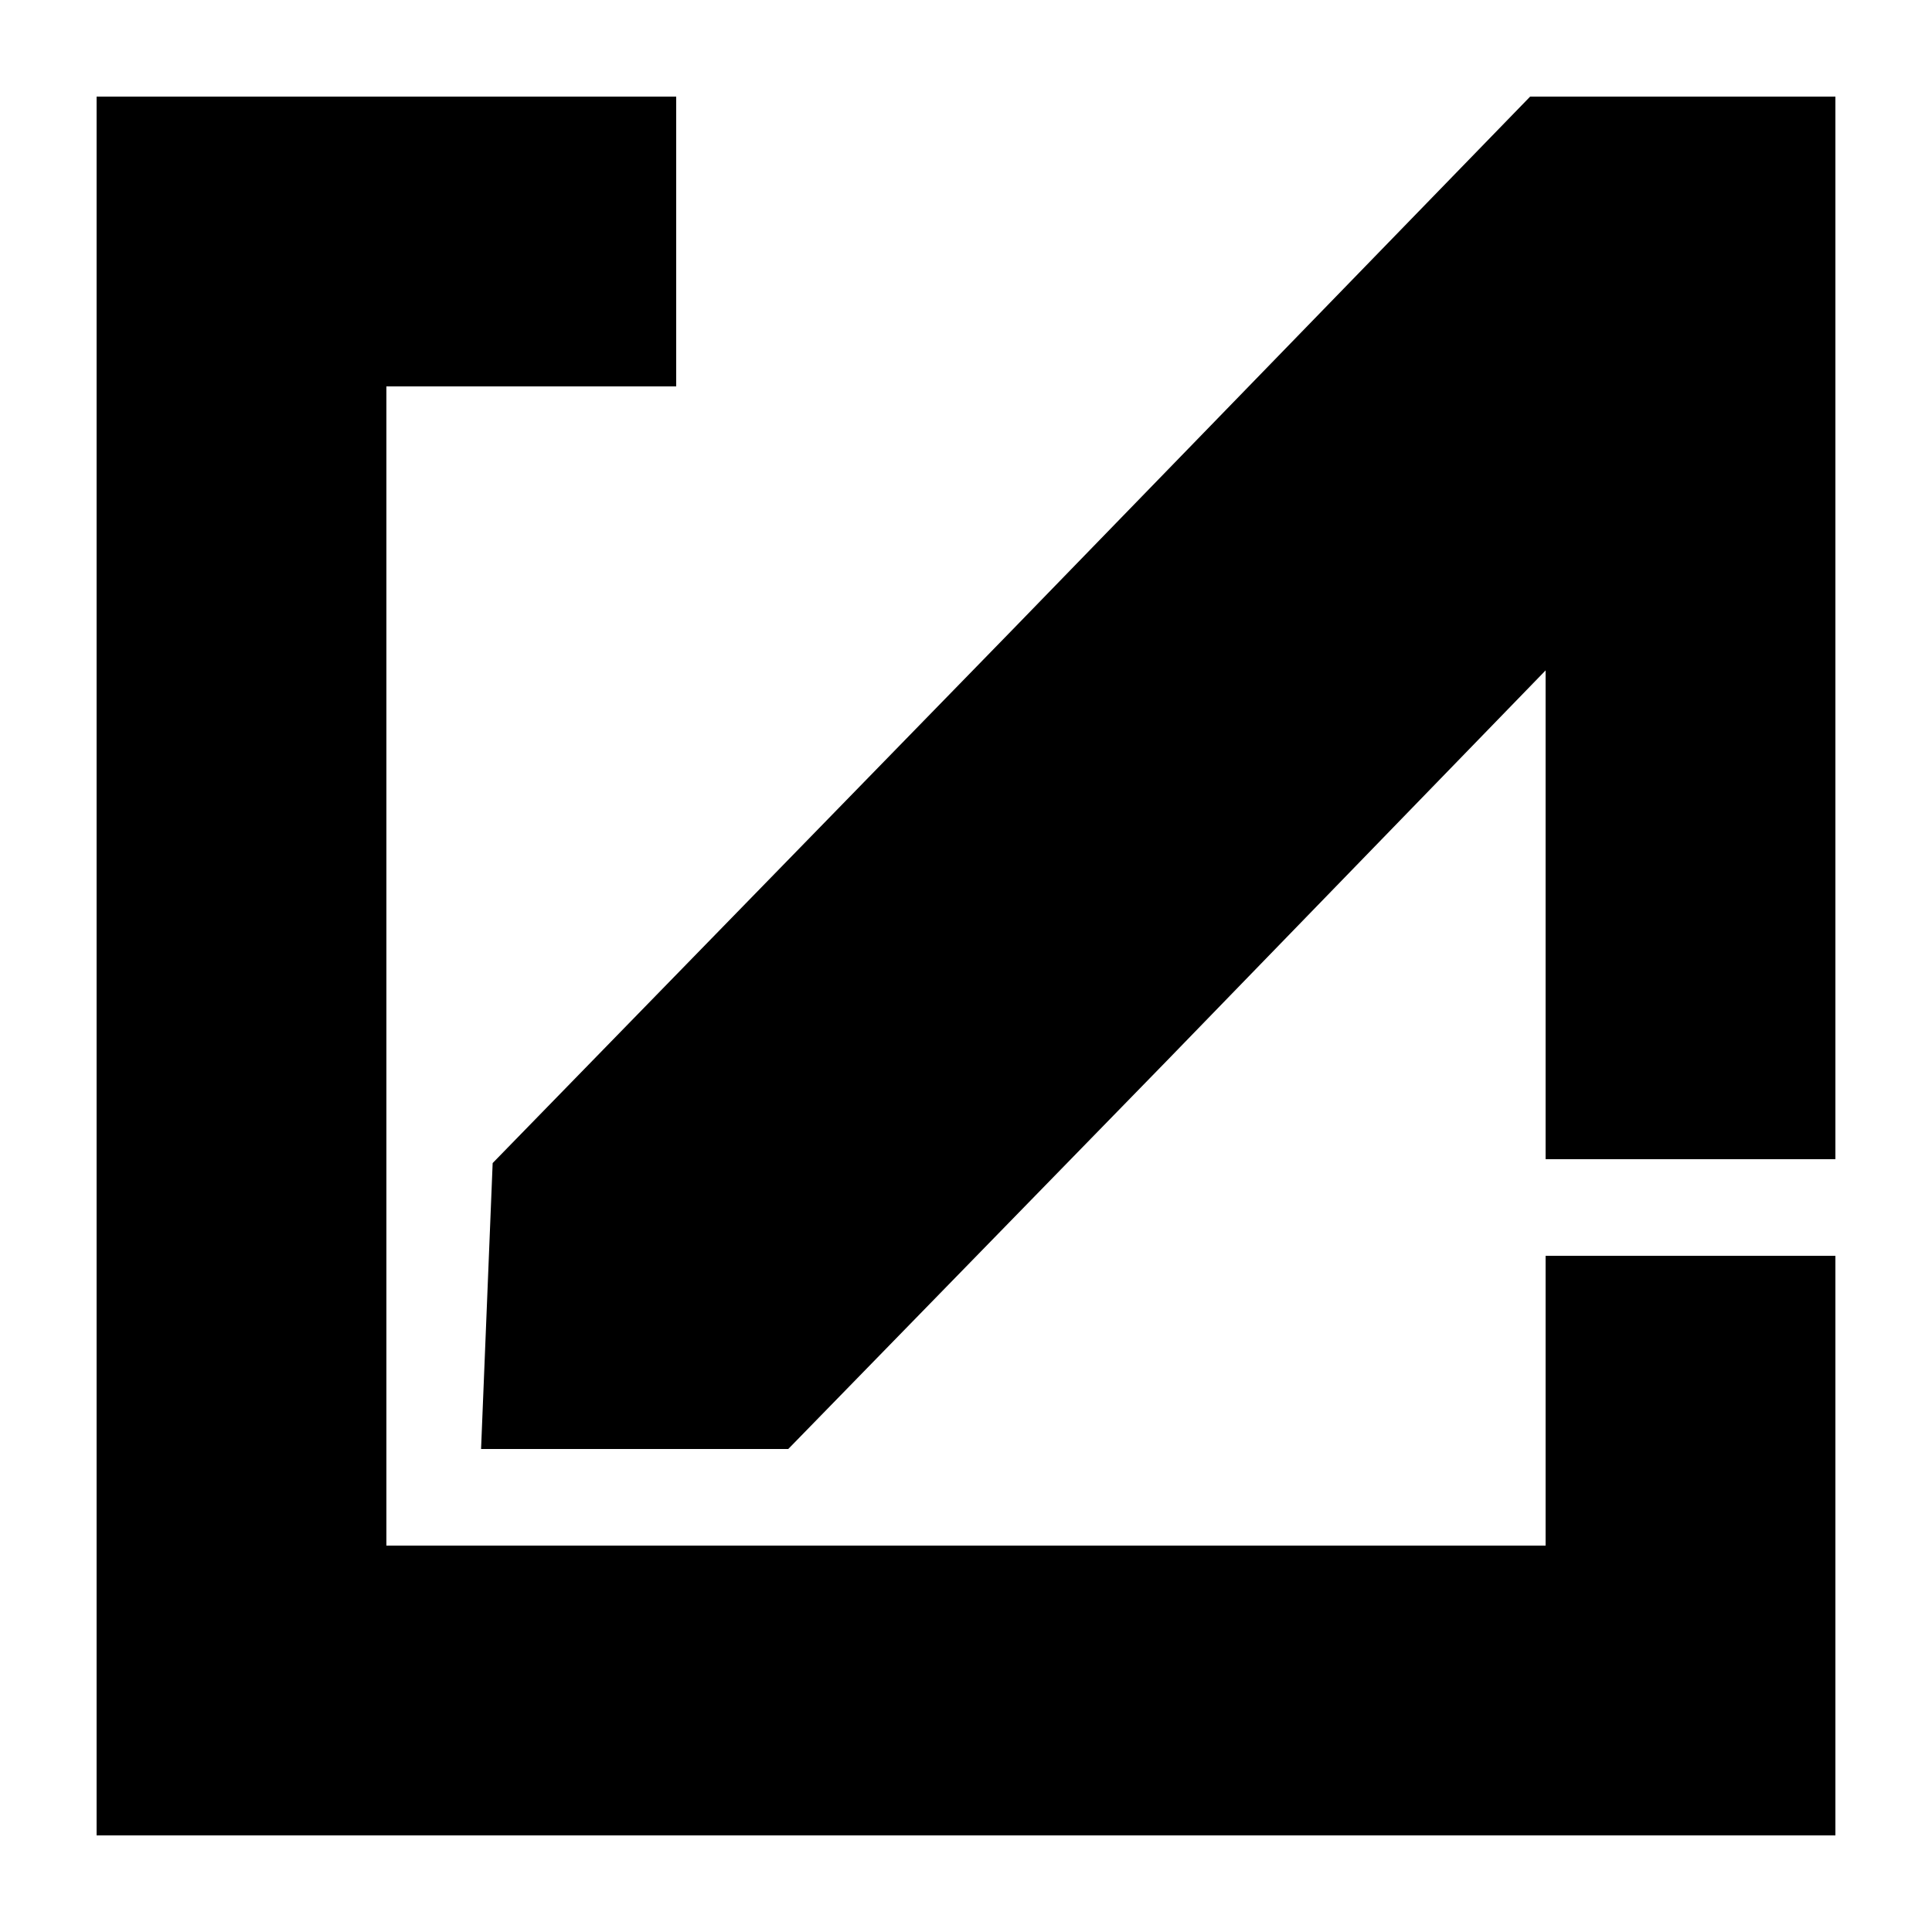
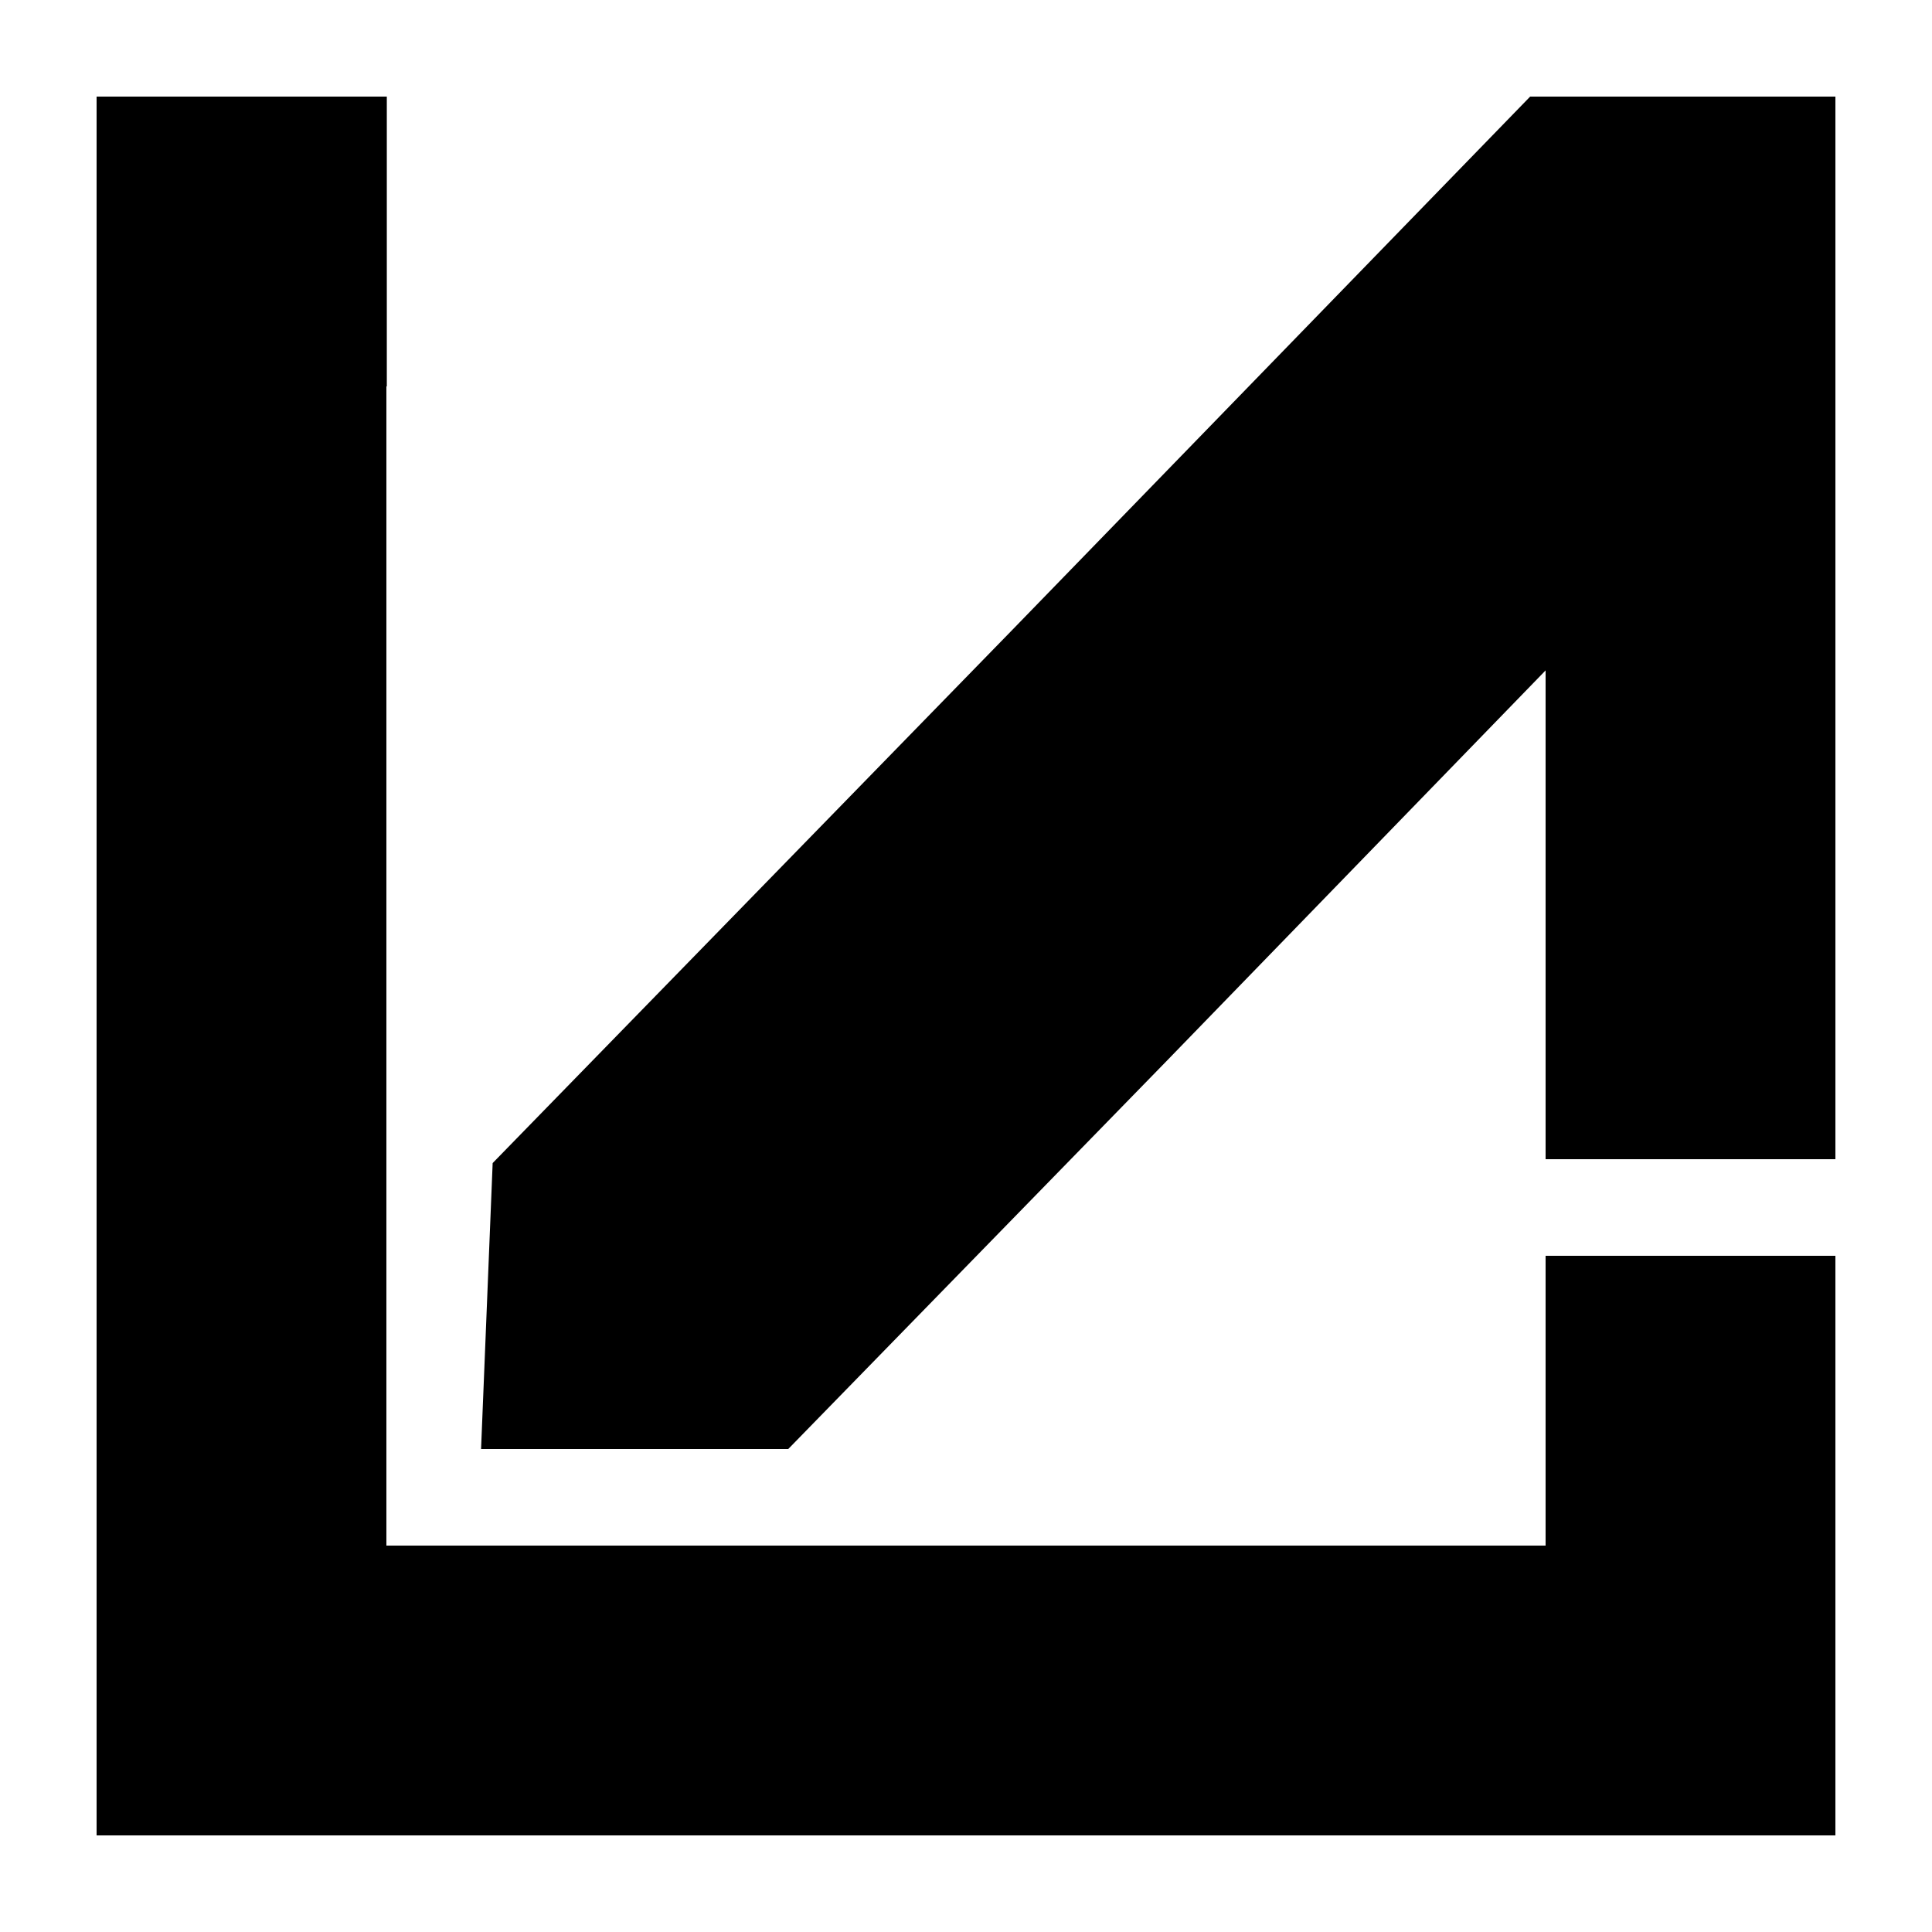
- <svg xmlns="http://www.w3.org/2000/svg" version="1" width="133.333" height="133.333" viewBox="0 0 100 100">
-   <path d="M5 50v45h90V65H80v15H20V20h15V5H5v45z" />
-   <path d="M52.4 32.6L25.5 60.2l-.3 7.4-.3 7.4h15.9l19.6-20.1L80 34.7V60h15V5H79.2L52.4 32.6z" />
+ <svg xmlns="http://www.w3.org/2000/svg" version="1" width="133.333" height="133.333" viewBox="0 0 100 100" id="svg6">
+   <defs id="defs10" />
+   <path style="stroke-width:1.333" d="M 6.666 6.666 L 6.666 66.666 L 6.666 126.666 L 126.666 126.666 L 126.666 86.666 L 106.666 86.666 L 106.666 106.666 L 26.666 106.666 L 26.666 26.666 L 26.695 26.666 L 26.695 6.666 L 6.666 6.666 z " transform="scale(0.7500019)" id="path2" />
+   <path d="M52.4 32.6L25.5 60.2l-.3 7.4-.3 7.4h15.9l19.6-20.1L80 34.7V60h15V5H79.2L52.4 32.6z" id="path4" />
</svg>
